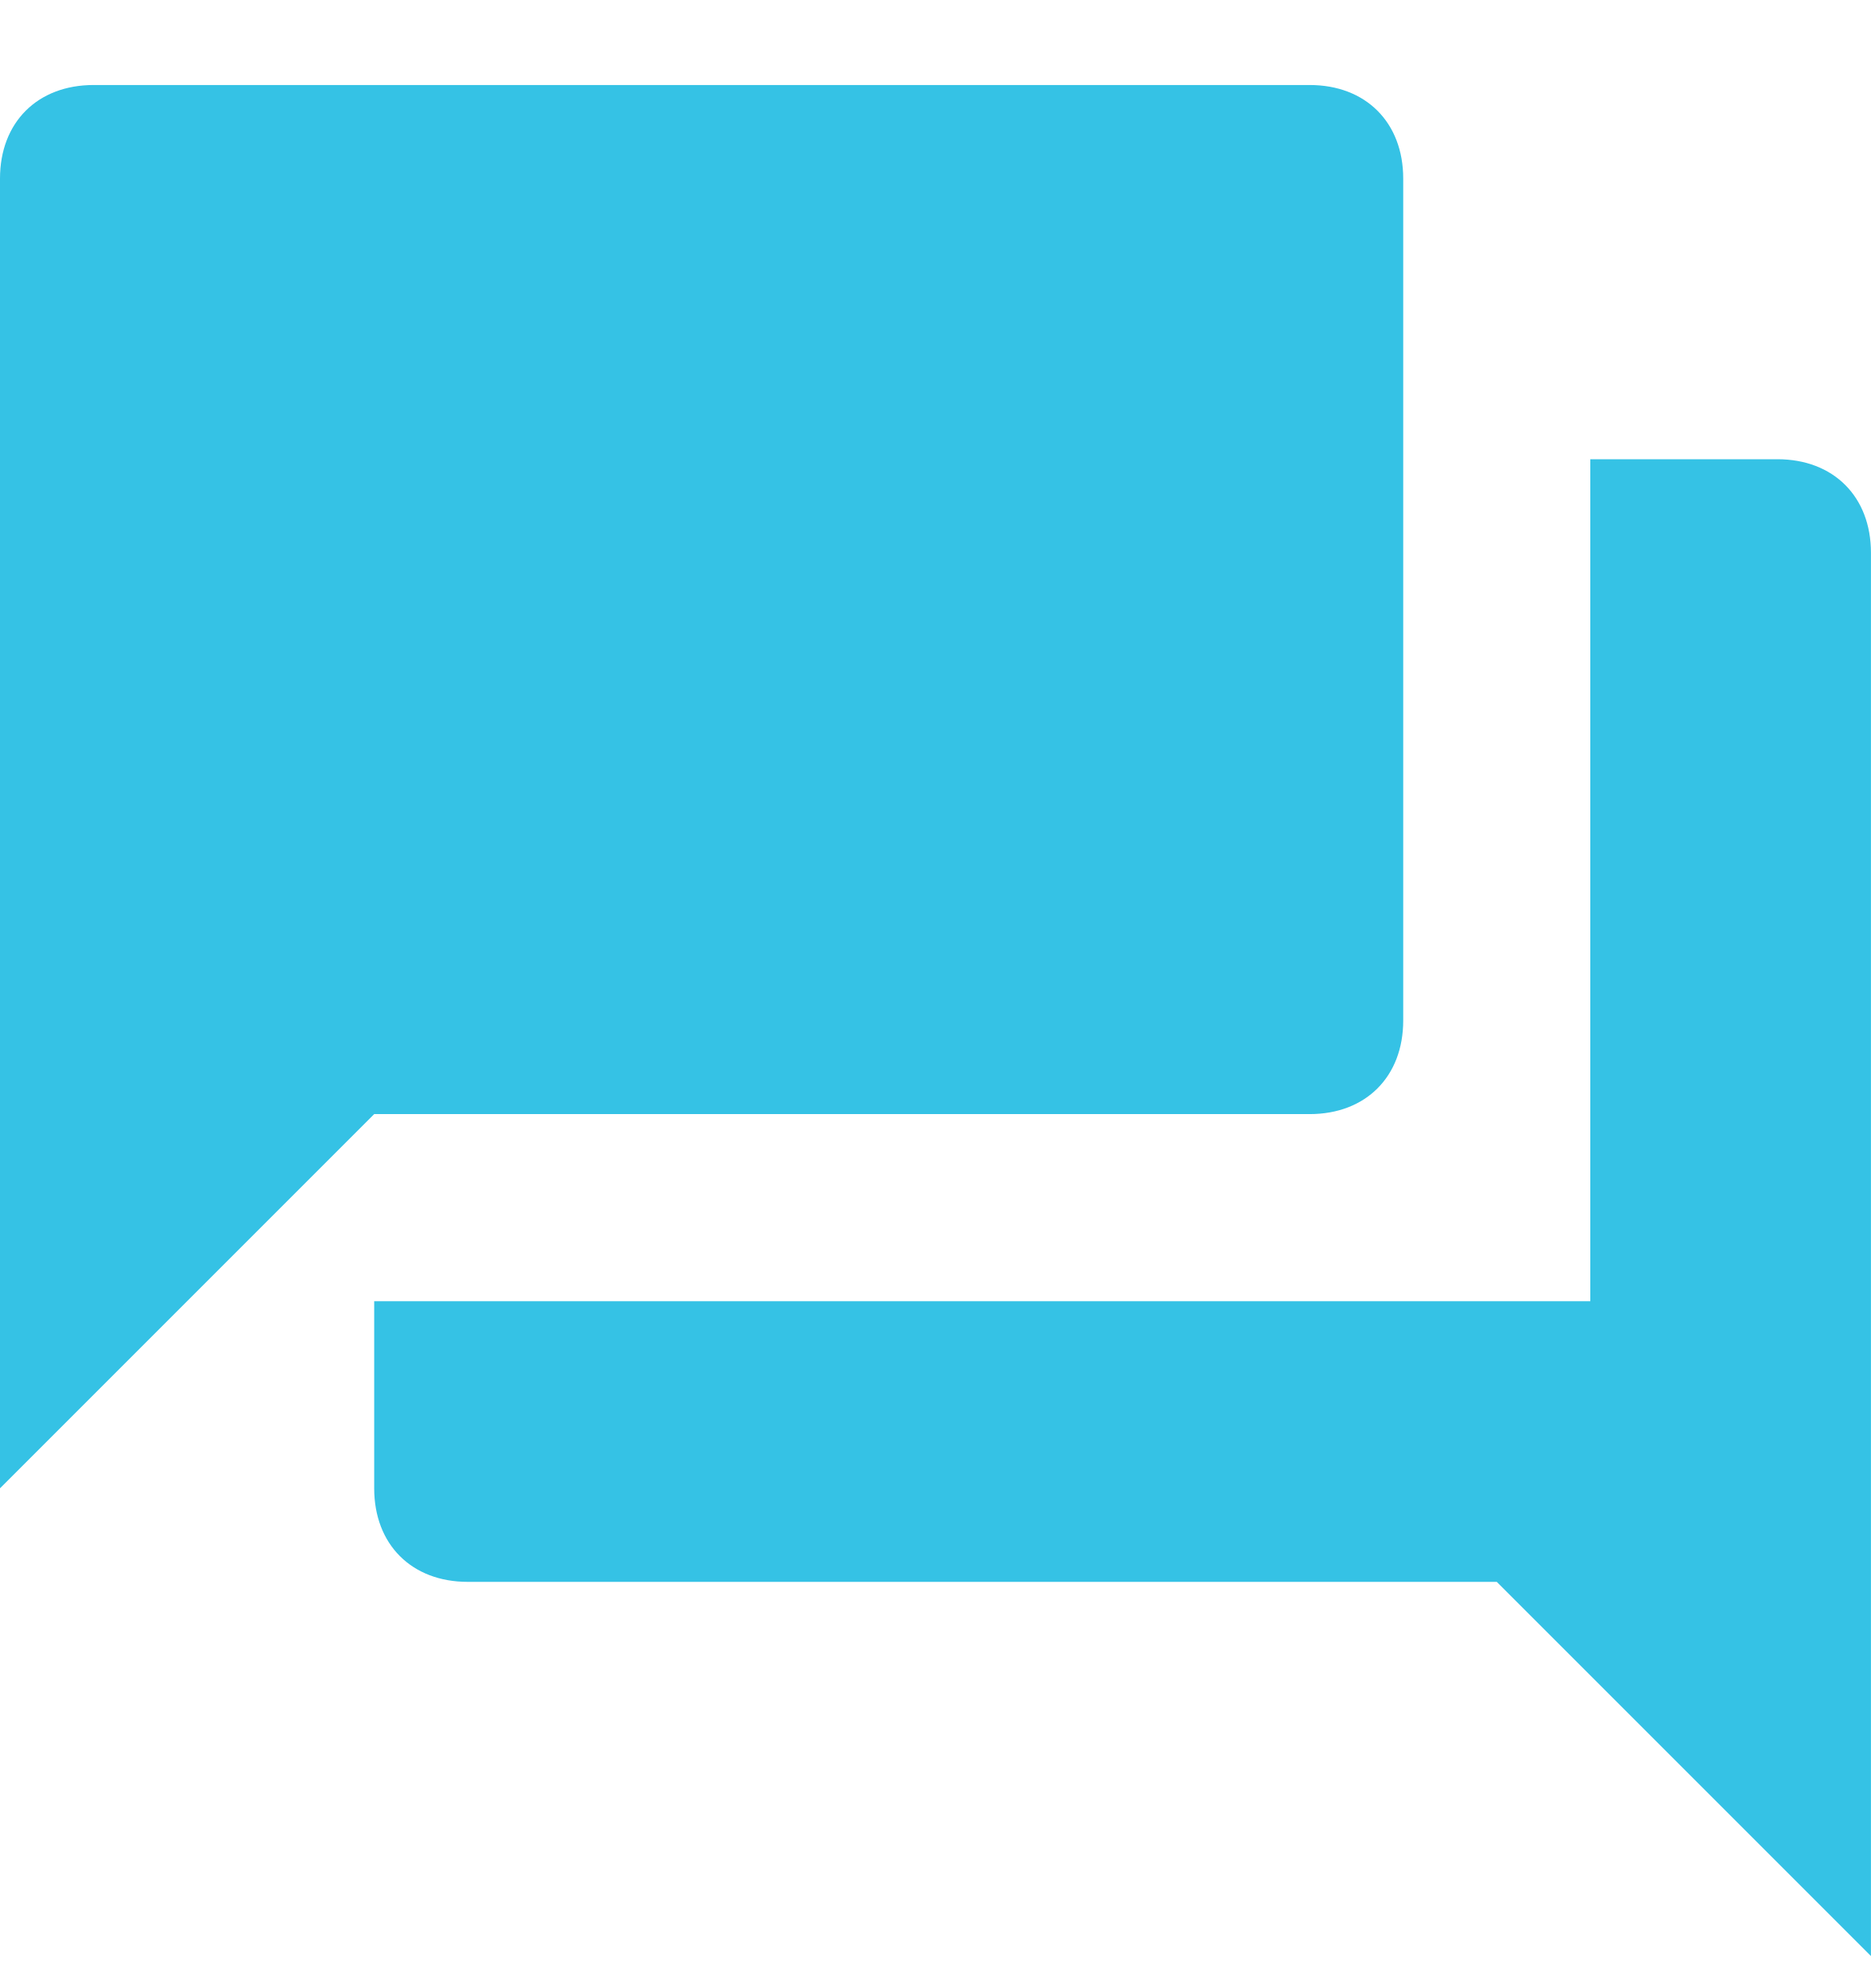
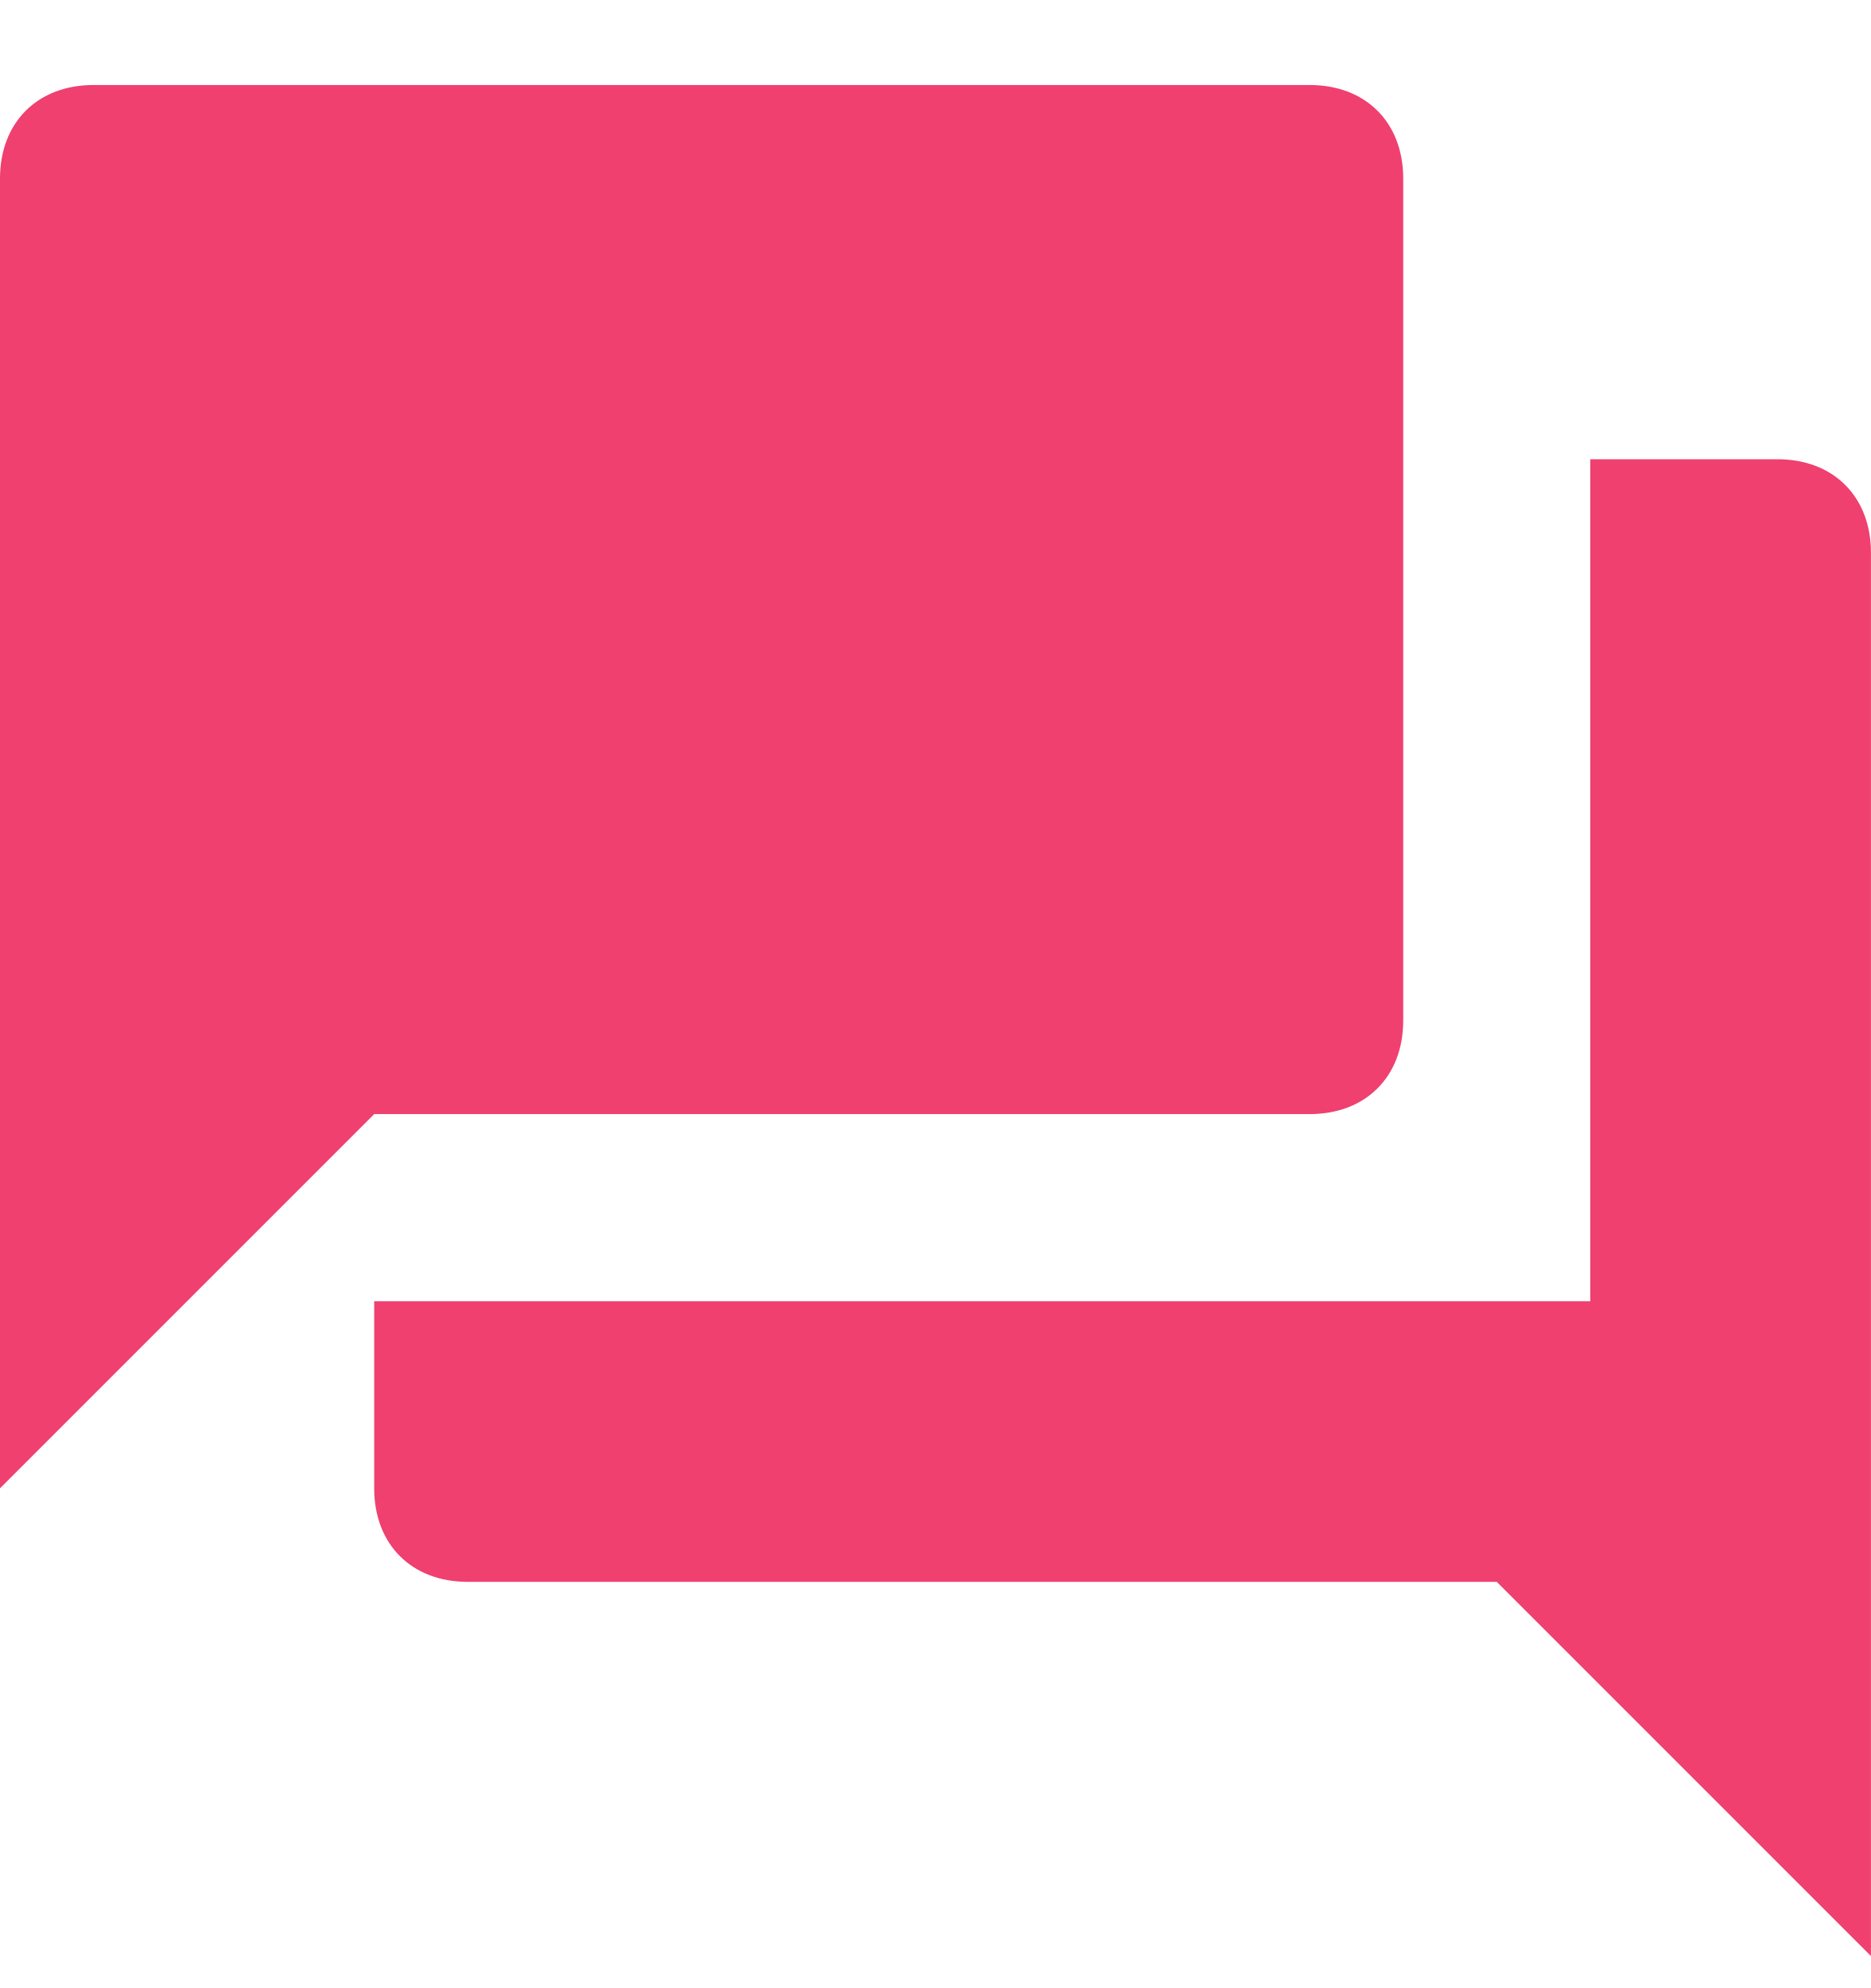
<svg xmlns="http://www.w3.org/2000/svg" width="16px" height="17px" viewBox="0 0 16 17" version="1.1">
  <defs />
  <g id="My-Profile-/-Kits-/-Tools" stroke="none" stroke-width="1" fill="none" fill-rule="evenodd">
-     <g id="MY-PROFILE" transform="translate(-20, -633)" fill="#35C2E5">
+     <g id="MY-PROFILE" transform="translate(-20, -633)" fill="#EF4070">
      <g id="EDIT-PROFILE" transform="translate(0, 64)">
        <g id="SIDEBAR" transform="translate(0, 236)">
          <g id="Community" transform="translate(0, 307)">
            <g id="Community-icon" transform="translate(20, 26)">
              <path d="M15.2,3.927 L13.6,3.927 L13.6,11.127 L3.2,11.127 L3.2,12.727 C3.2,13.207 3.52,13.527 4,13.527 L12.8,13.527 L16,16.727 L16,4.727 C16,4.247 15.68,3.927 15.2,3.927 L15.2,3.927 L15.2,3.927 Z M12,8.727 L12,1.527 C12,1.047 11.68,0.727 11.2,0.727 L0.8,0.727 C0.32,0.727 0,1.047 0,1.527 L0,12.727 L3.2,9.527 L11.2,9.527 C11.68,9.527 12,9.207 12,8.727 L12,8.727 L12,8.727 Z" id="Shape" />
            </g>
          </g>
        </g>
      </g>
    </g>
  </g>
</svg>
